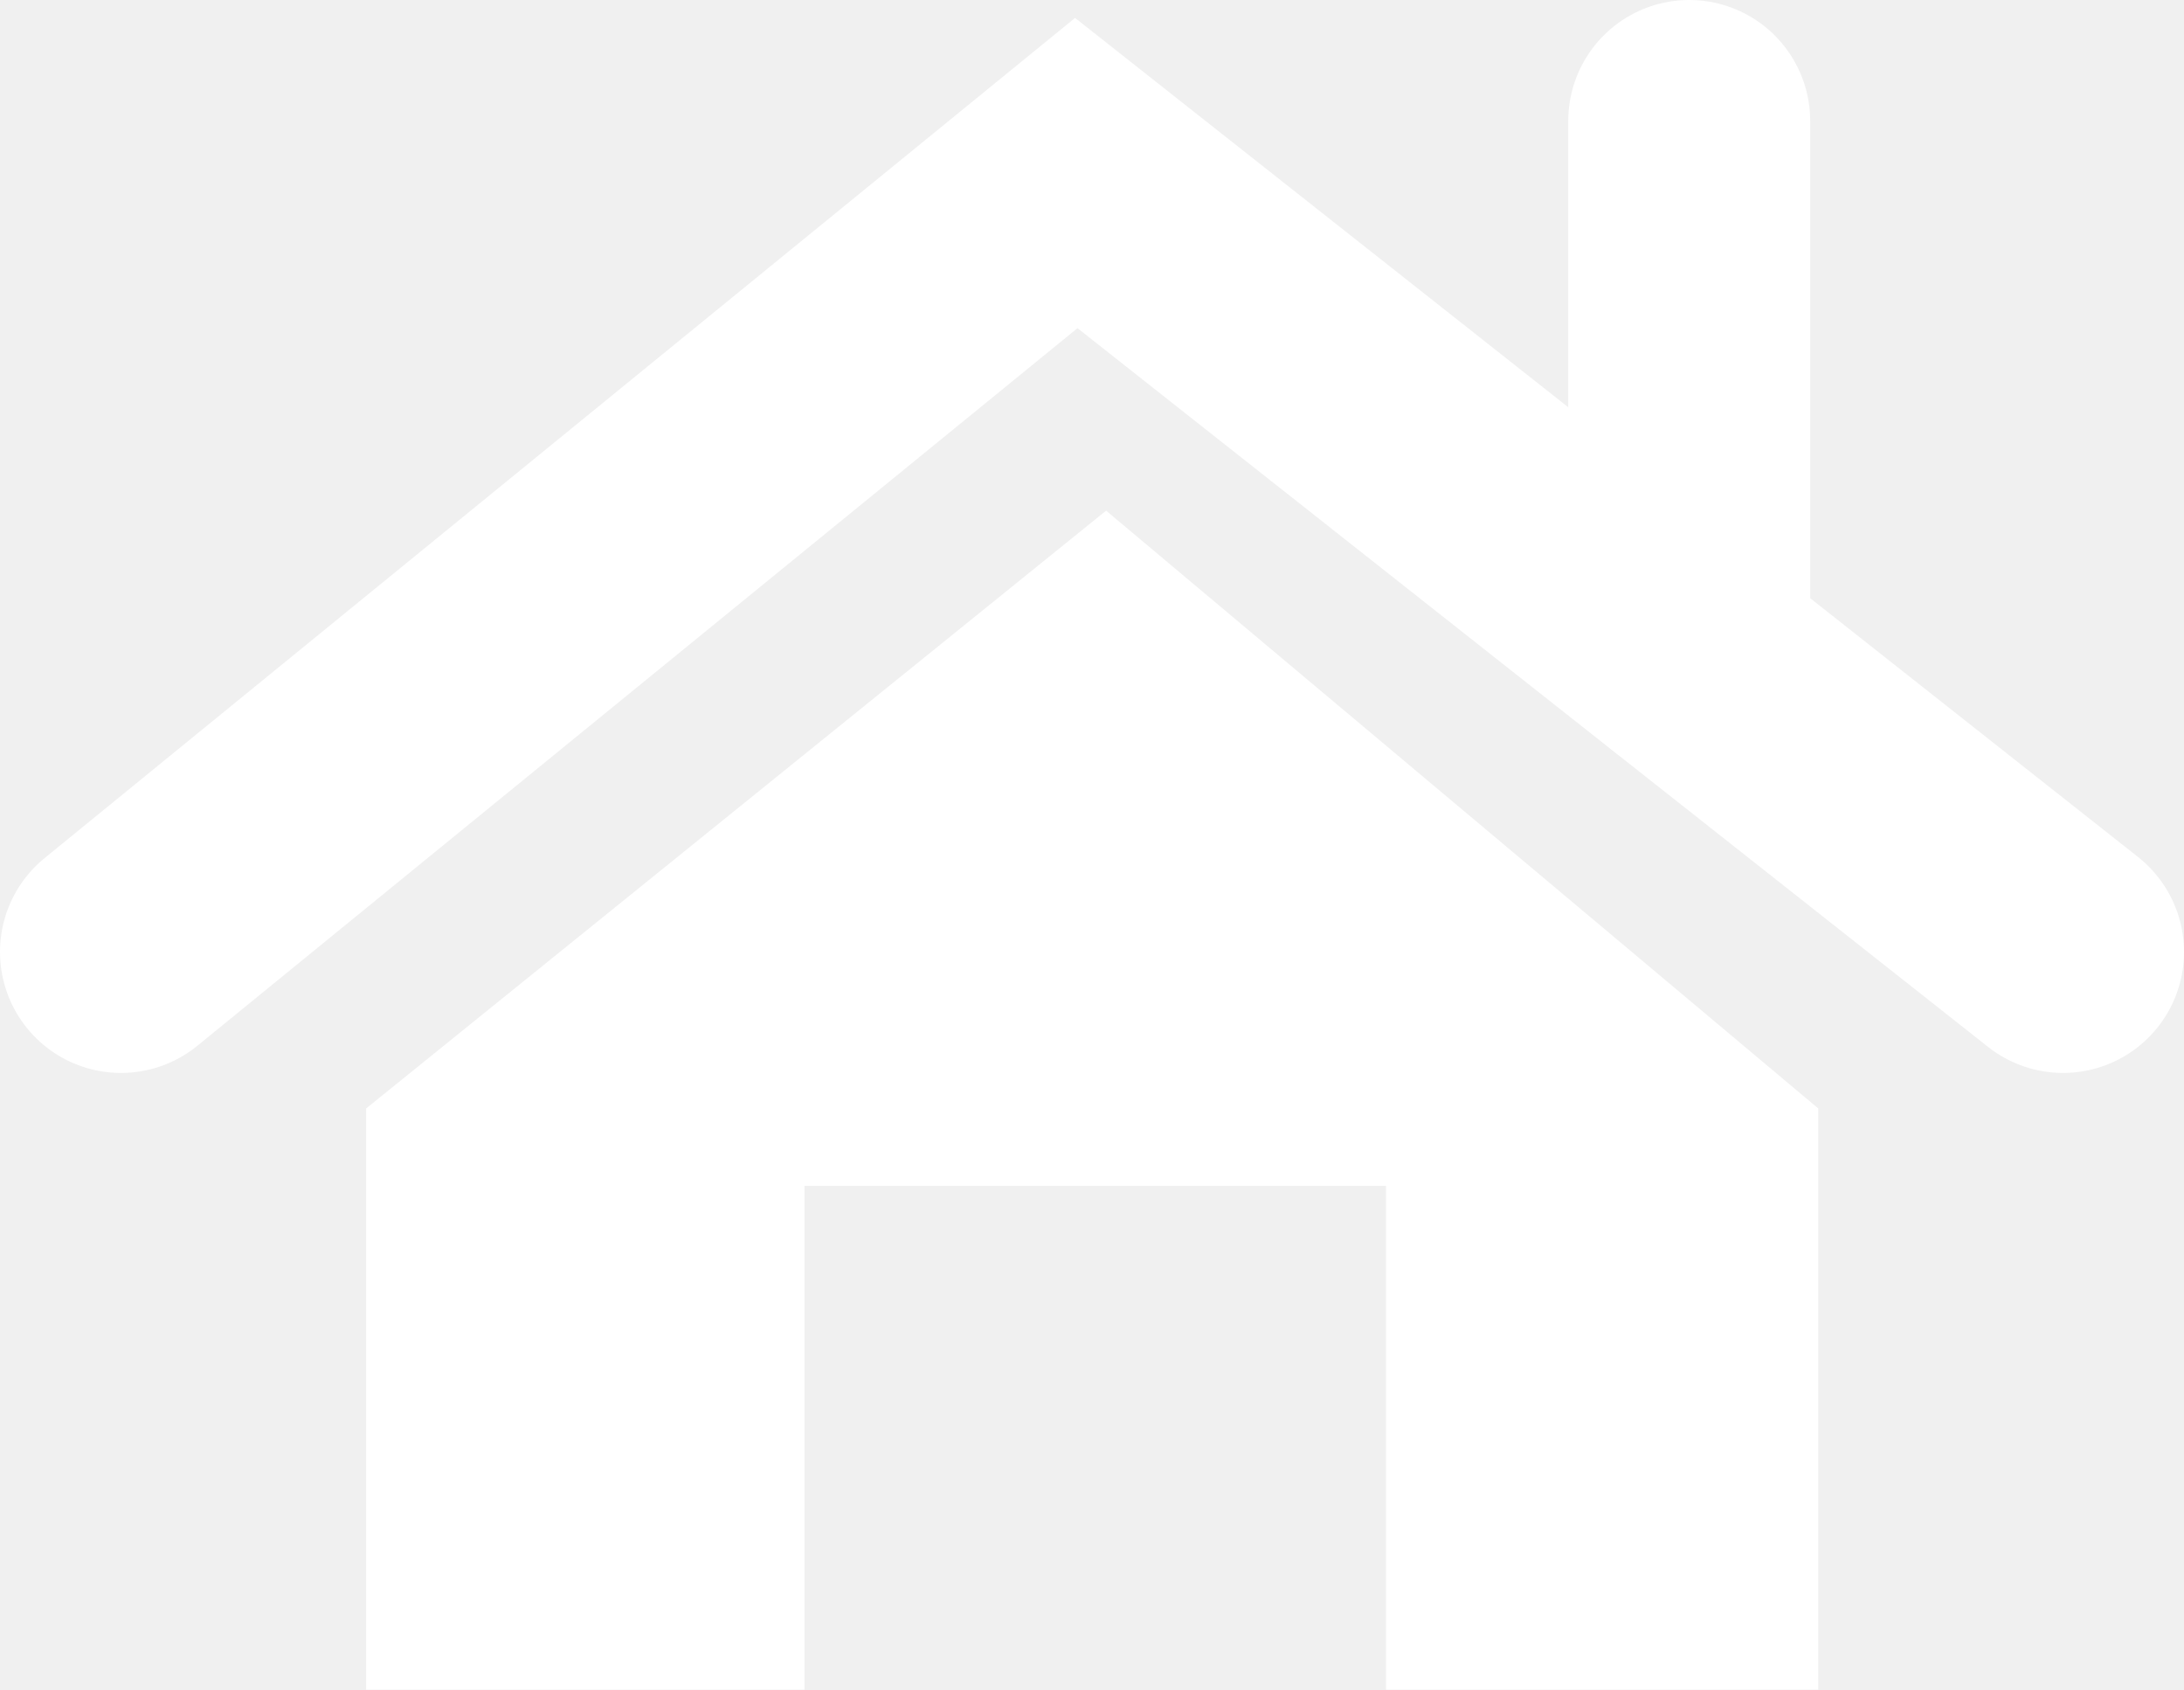
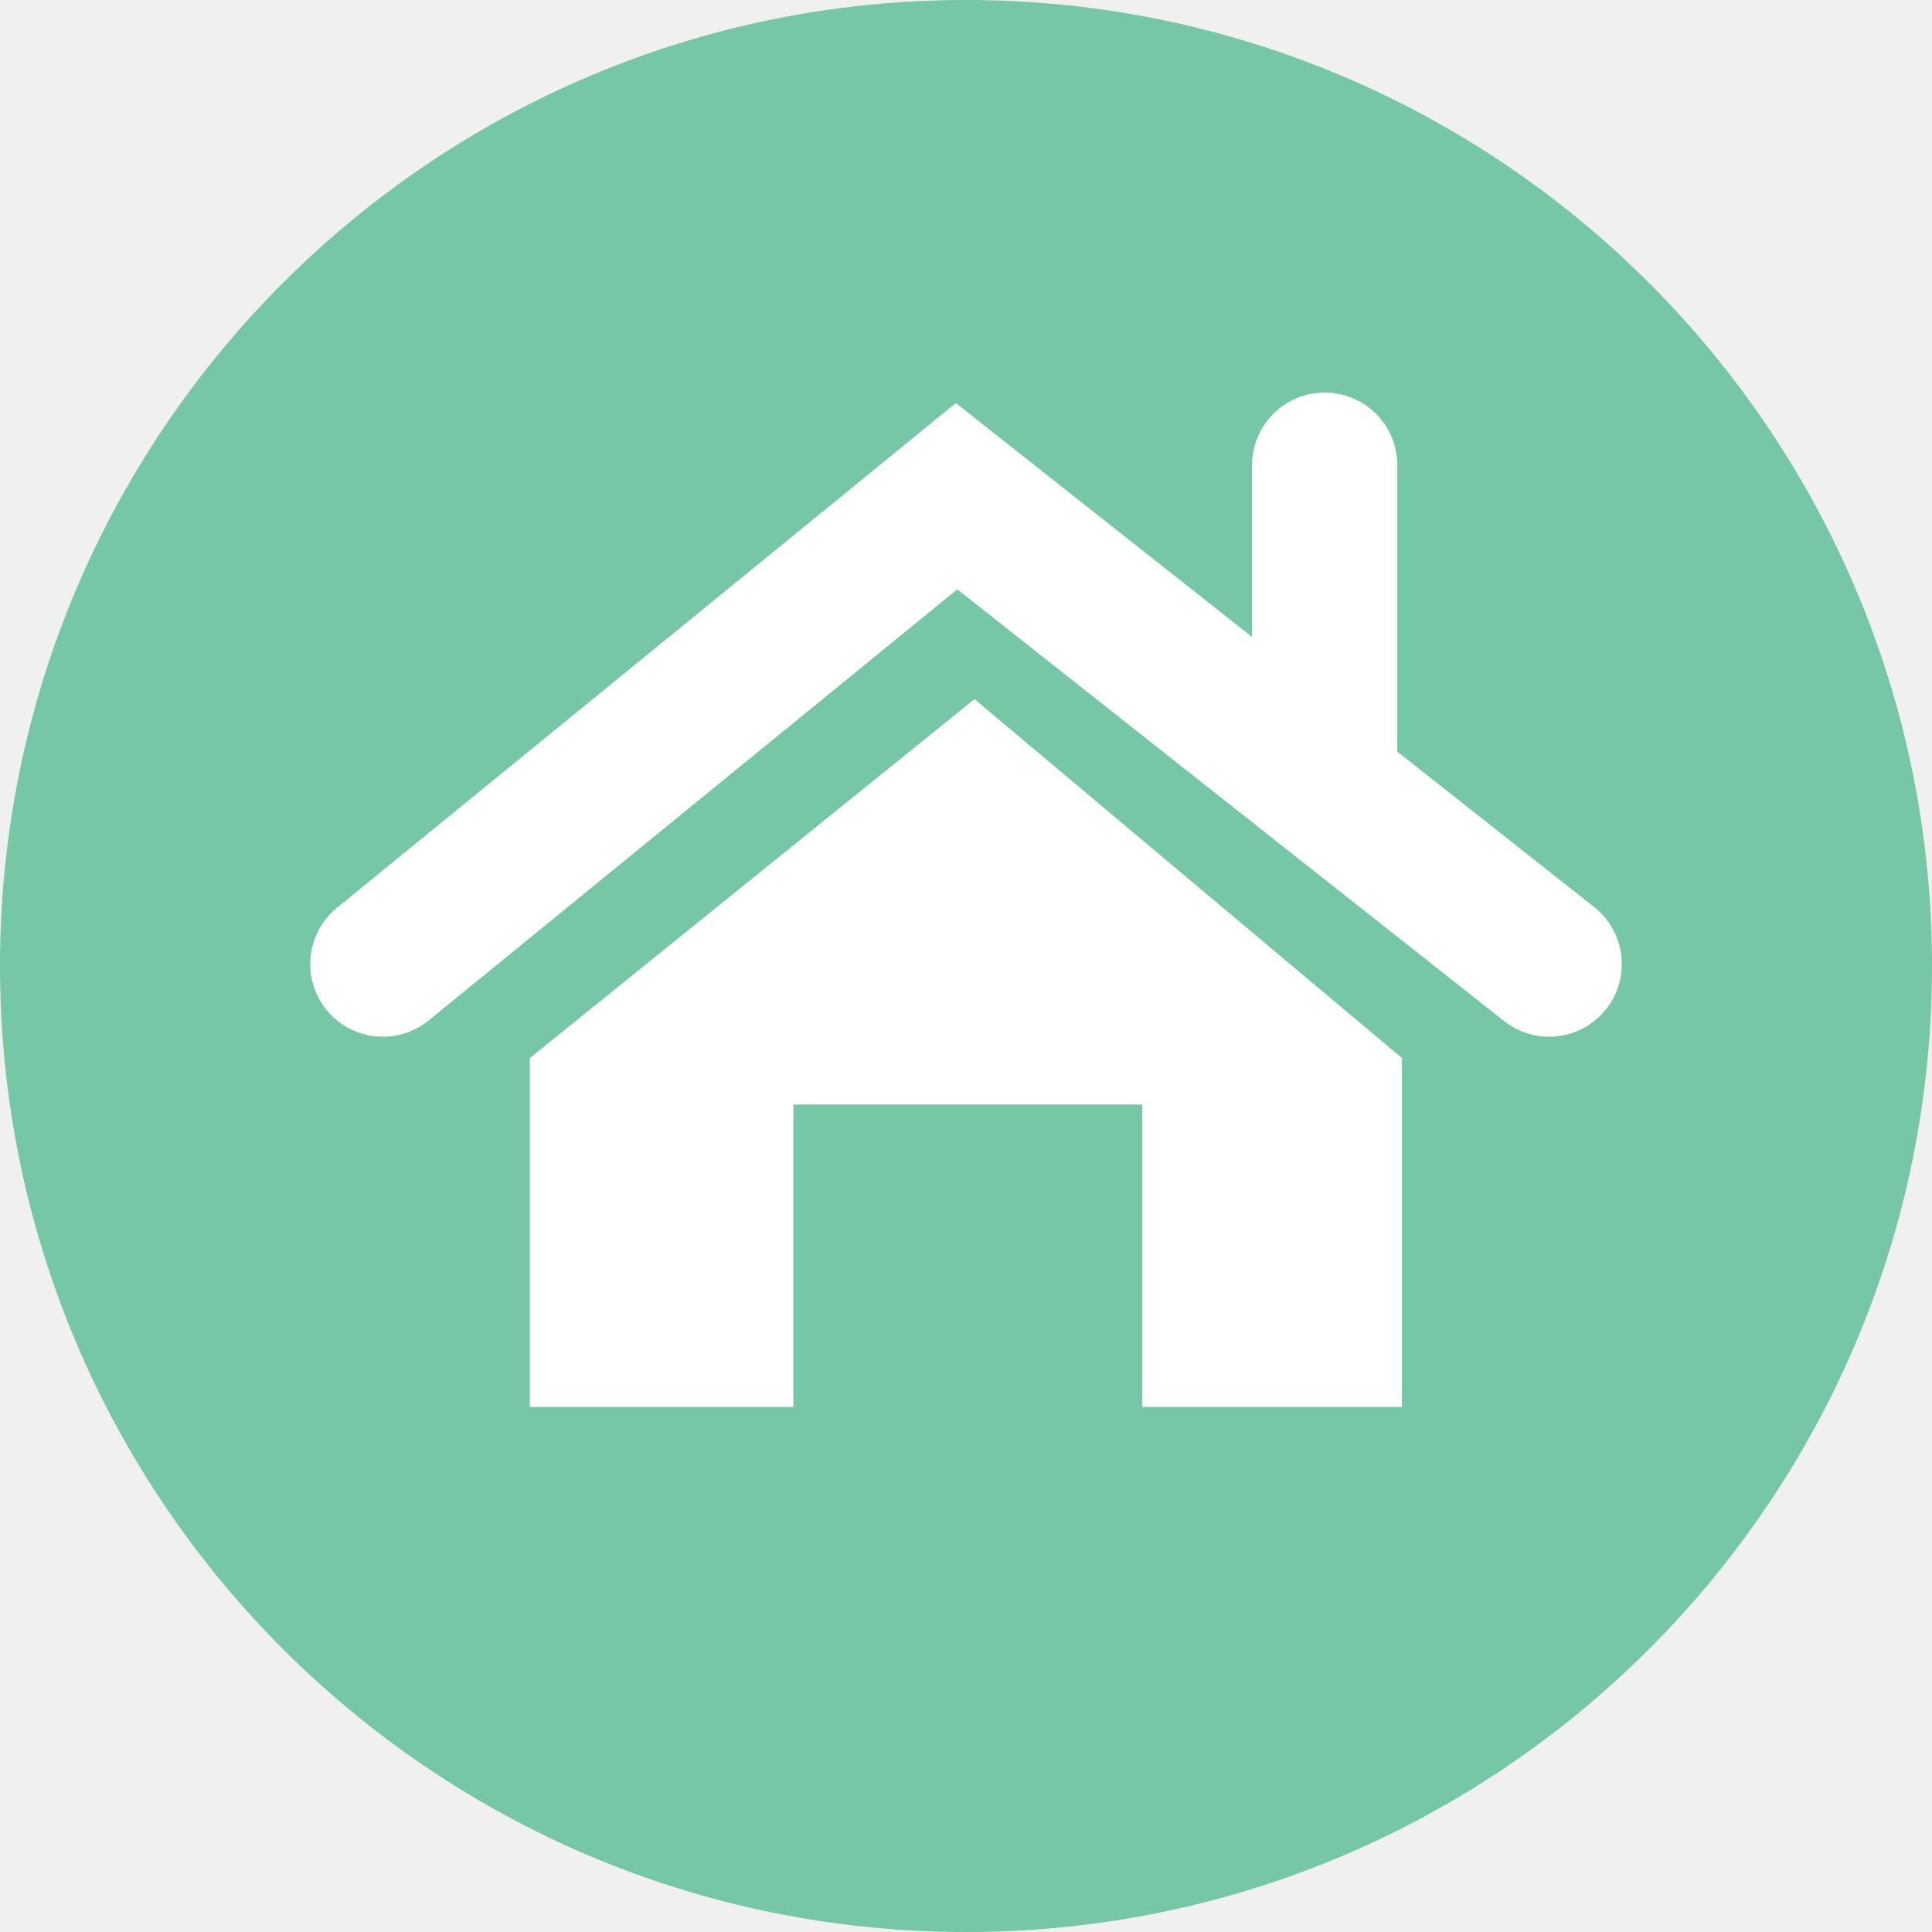
- <svg xmlns="http://www.w3.org/2000/svg" id="Layer_2" data-name="Layer 2" viewBox="0 0 54.16 41.89">
+ <svg xmlns="http://www.w3.org/2000/svg" id="Layer_2" data-name="Layer 2" viewBox="0 0 79.78 79.78">
  <defs>
    <style>
      .cls-1 {
        fill: none;
        stroke: #fff;
        stroke-linecap: round;
        stroke-miterlimit: 10;
        stroke-width: 6px;
      }

      .cls-2 {
+         fill: #75c7a5;
+       }
+ 
+       .cls-2, .cls-3 {
+         stroke-width: 0px;
+       }
+ 
+       .cls-3 {
        fill: #fff;
-         stroke-width: 0px;
      }
    </style>
  </defs>
  <g id="Layer_1-2" data-name="Layer 1">
-     <g id="Home_Icon" data-name="Home Icon">
-       <g>
-         <polyline class="cls-1" points="3 23.6 26.69 4.29 51.16 23.6" />
-         <line class="cls-1" x1="41.89" y1="3" x2="41.89" y2="16.28" />
+     <g id="home-icon">
+       <circle class="cls-2" cx="39.89" cy="39.89" r="39.89" />
+       <g id="home-icon-2" data-name="home-icon">
+         <g>
+           <polyline class="cls-1" points="15.81 39.81 39.5 20.49 63.97 39.81" />
+           <line class="cls-1" x1="54.7" y1="19.21" x2="54.7" y2="32.49" />
+         </g>
+         <polygon class="cls-3" points="21.88 43.69 40.24 28.87 57.89 43.69 57.89 58.1 47.17 58.1 47.17 45.61 32.76 45.61 32.76 58.1 21.88 58.1 21.88 43.69" />
      </g>
-       <polygon class="cls-2" points="9.08 27.48 27.43 12.66 45.09 27.48 45.09 41.89 34.37 41.89 34.37 29.4 19.95 29.4 19.95 41.89 9.08 41.89 9.08 27.48" />
    </g>
  </g>
</svg>
